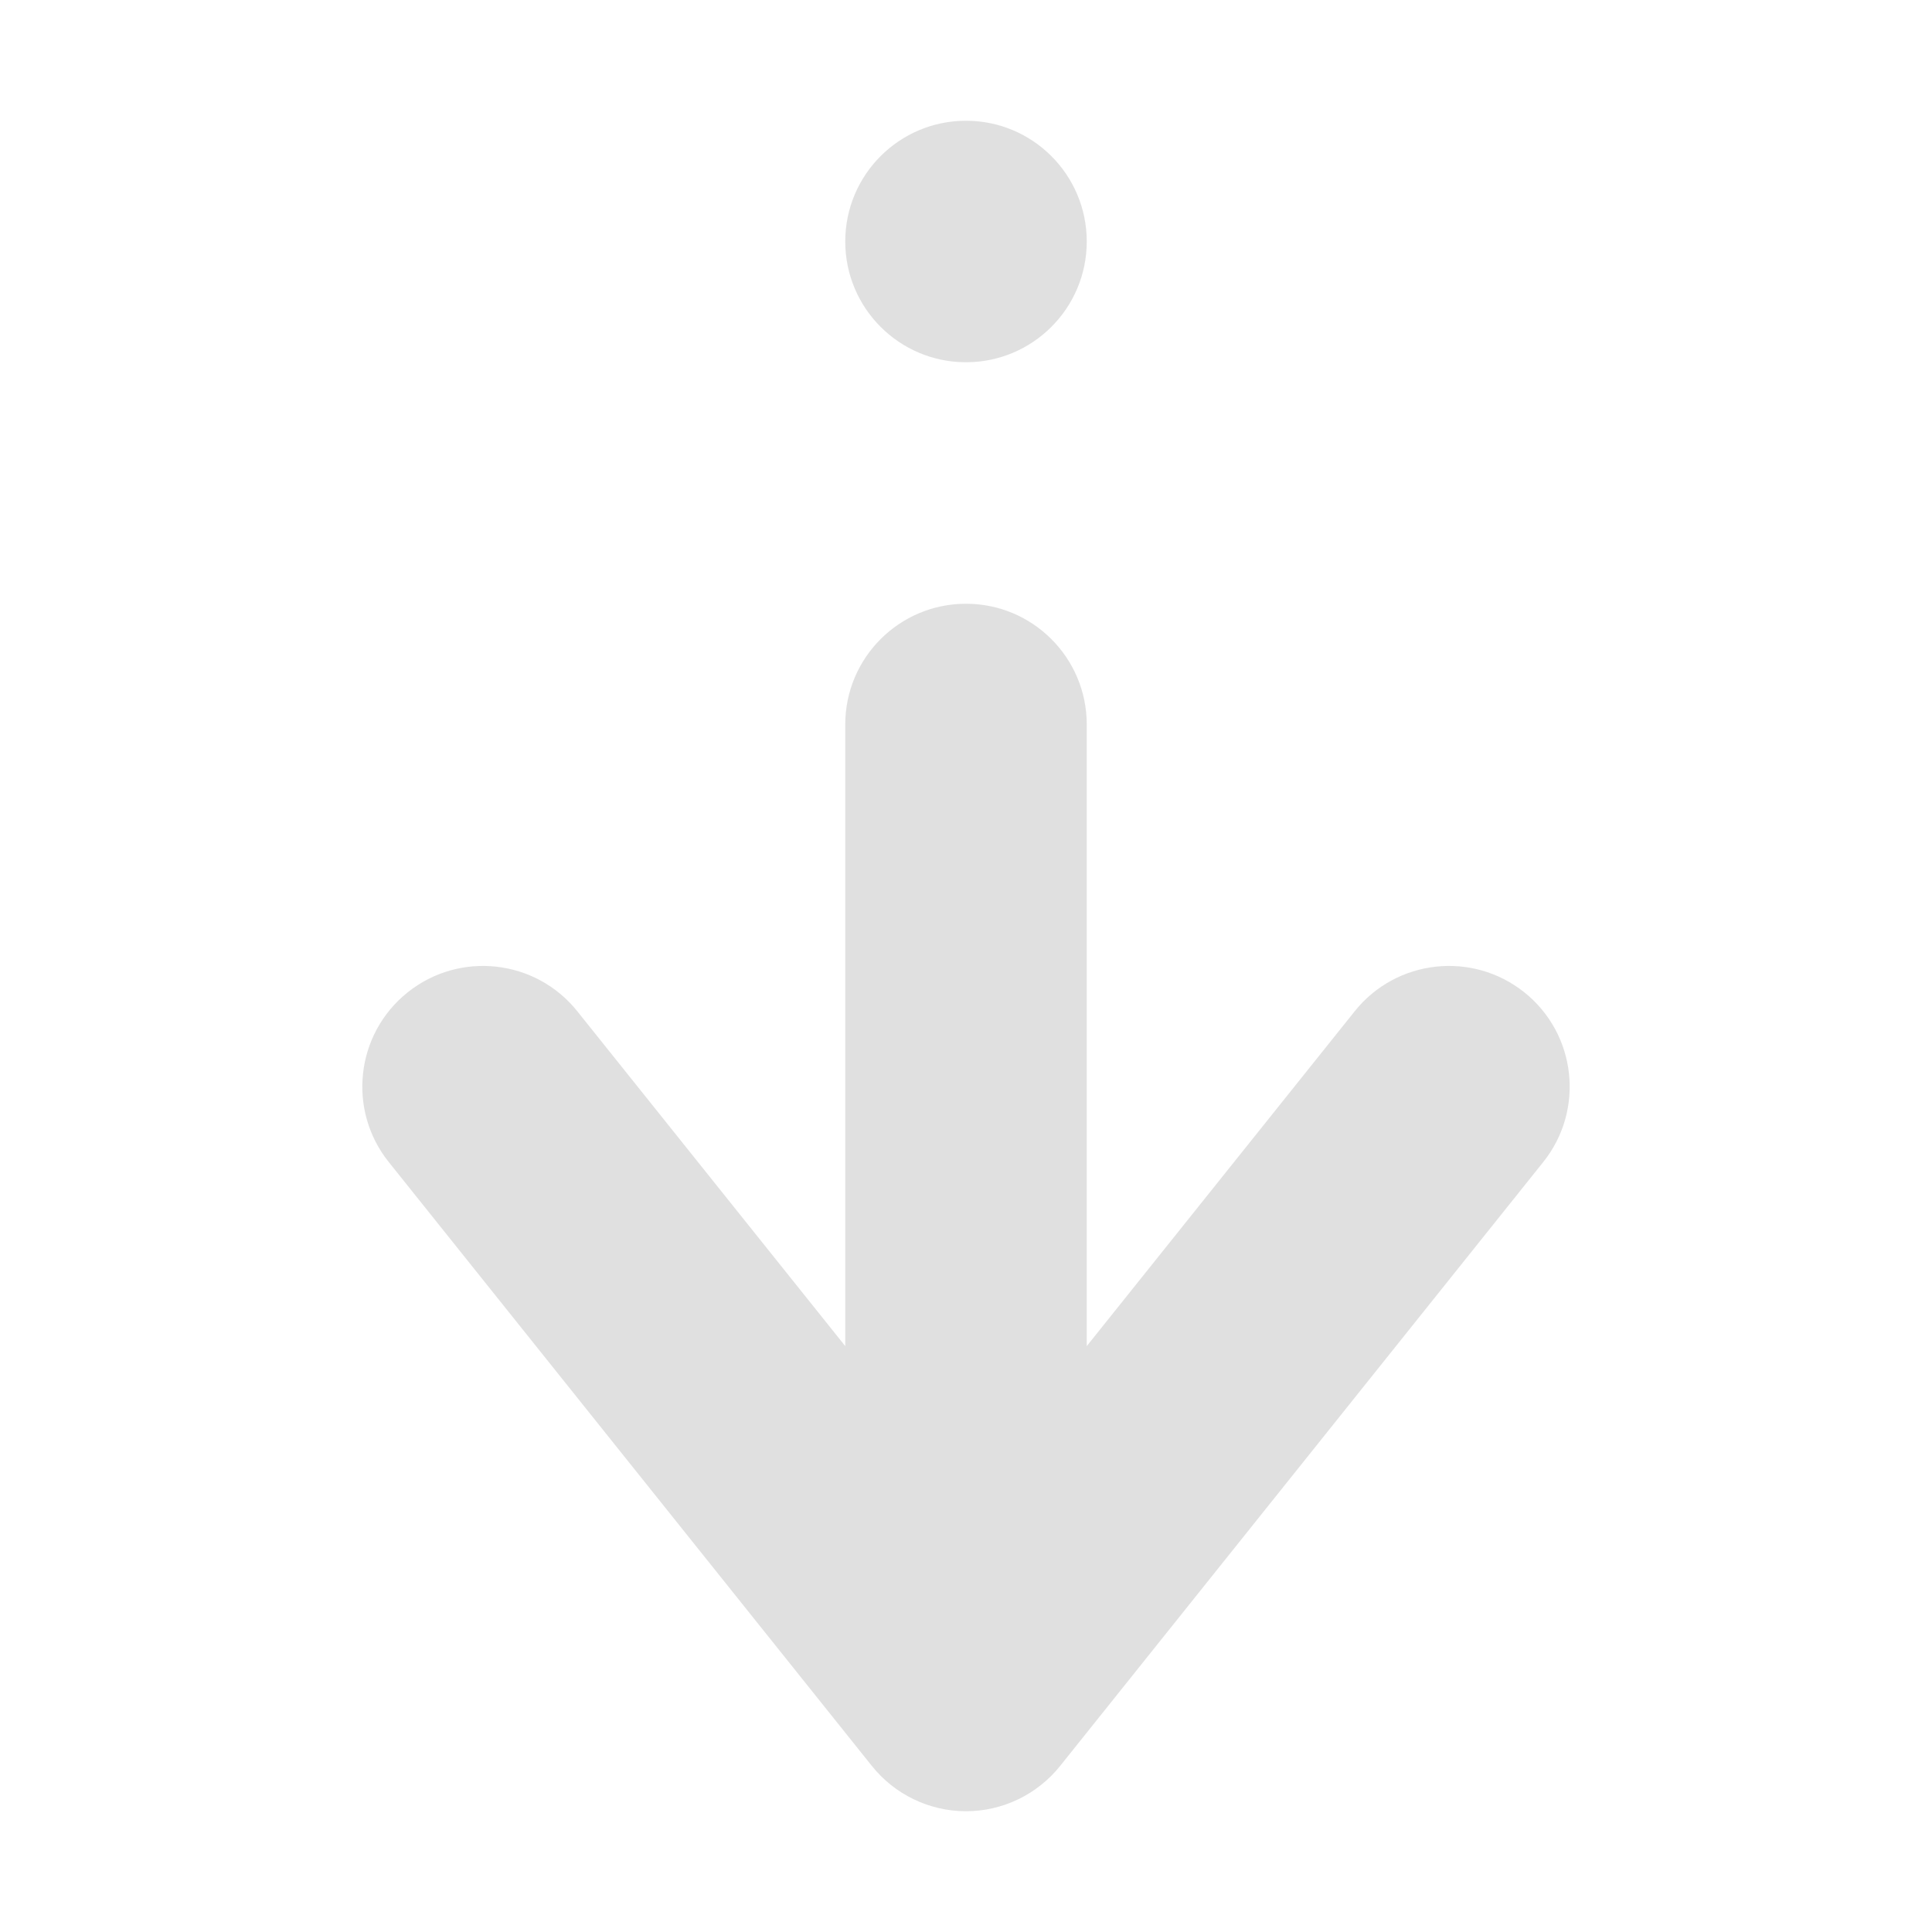
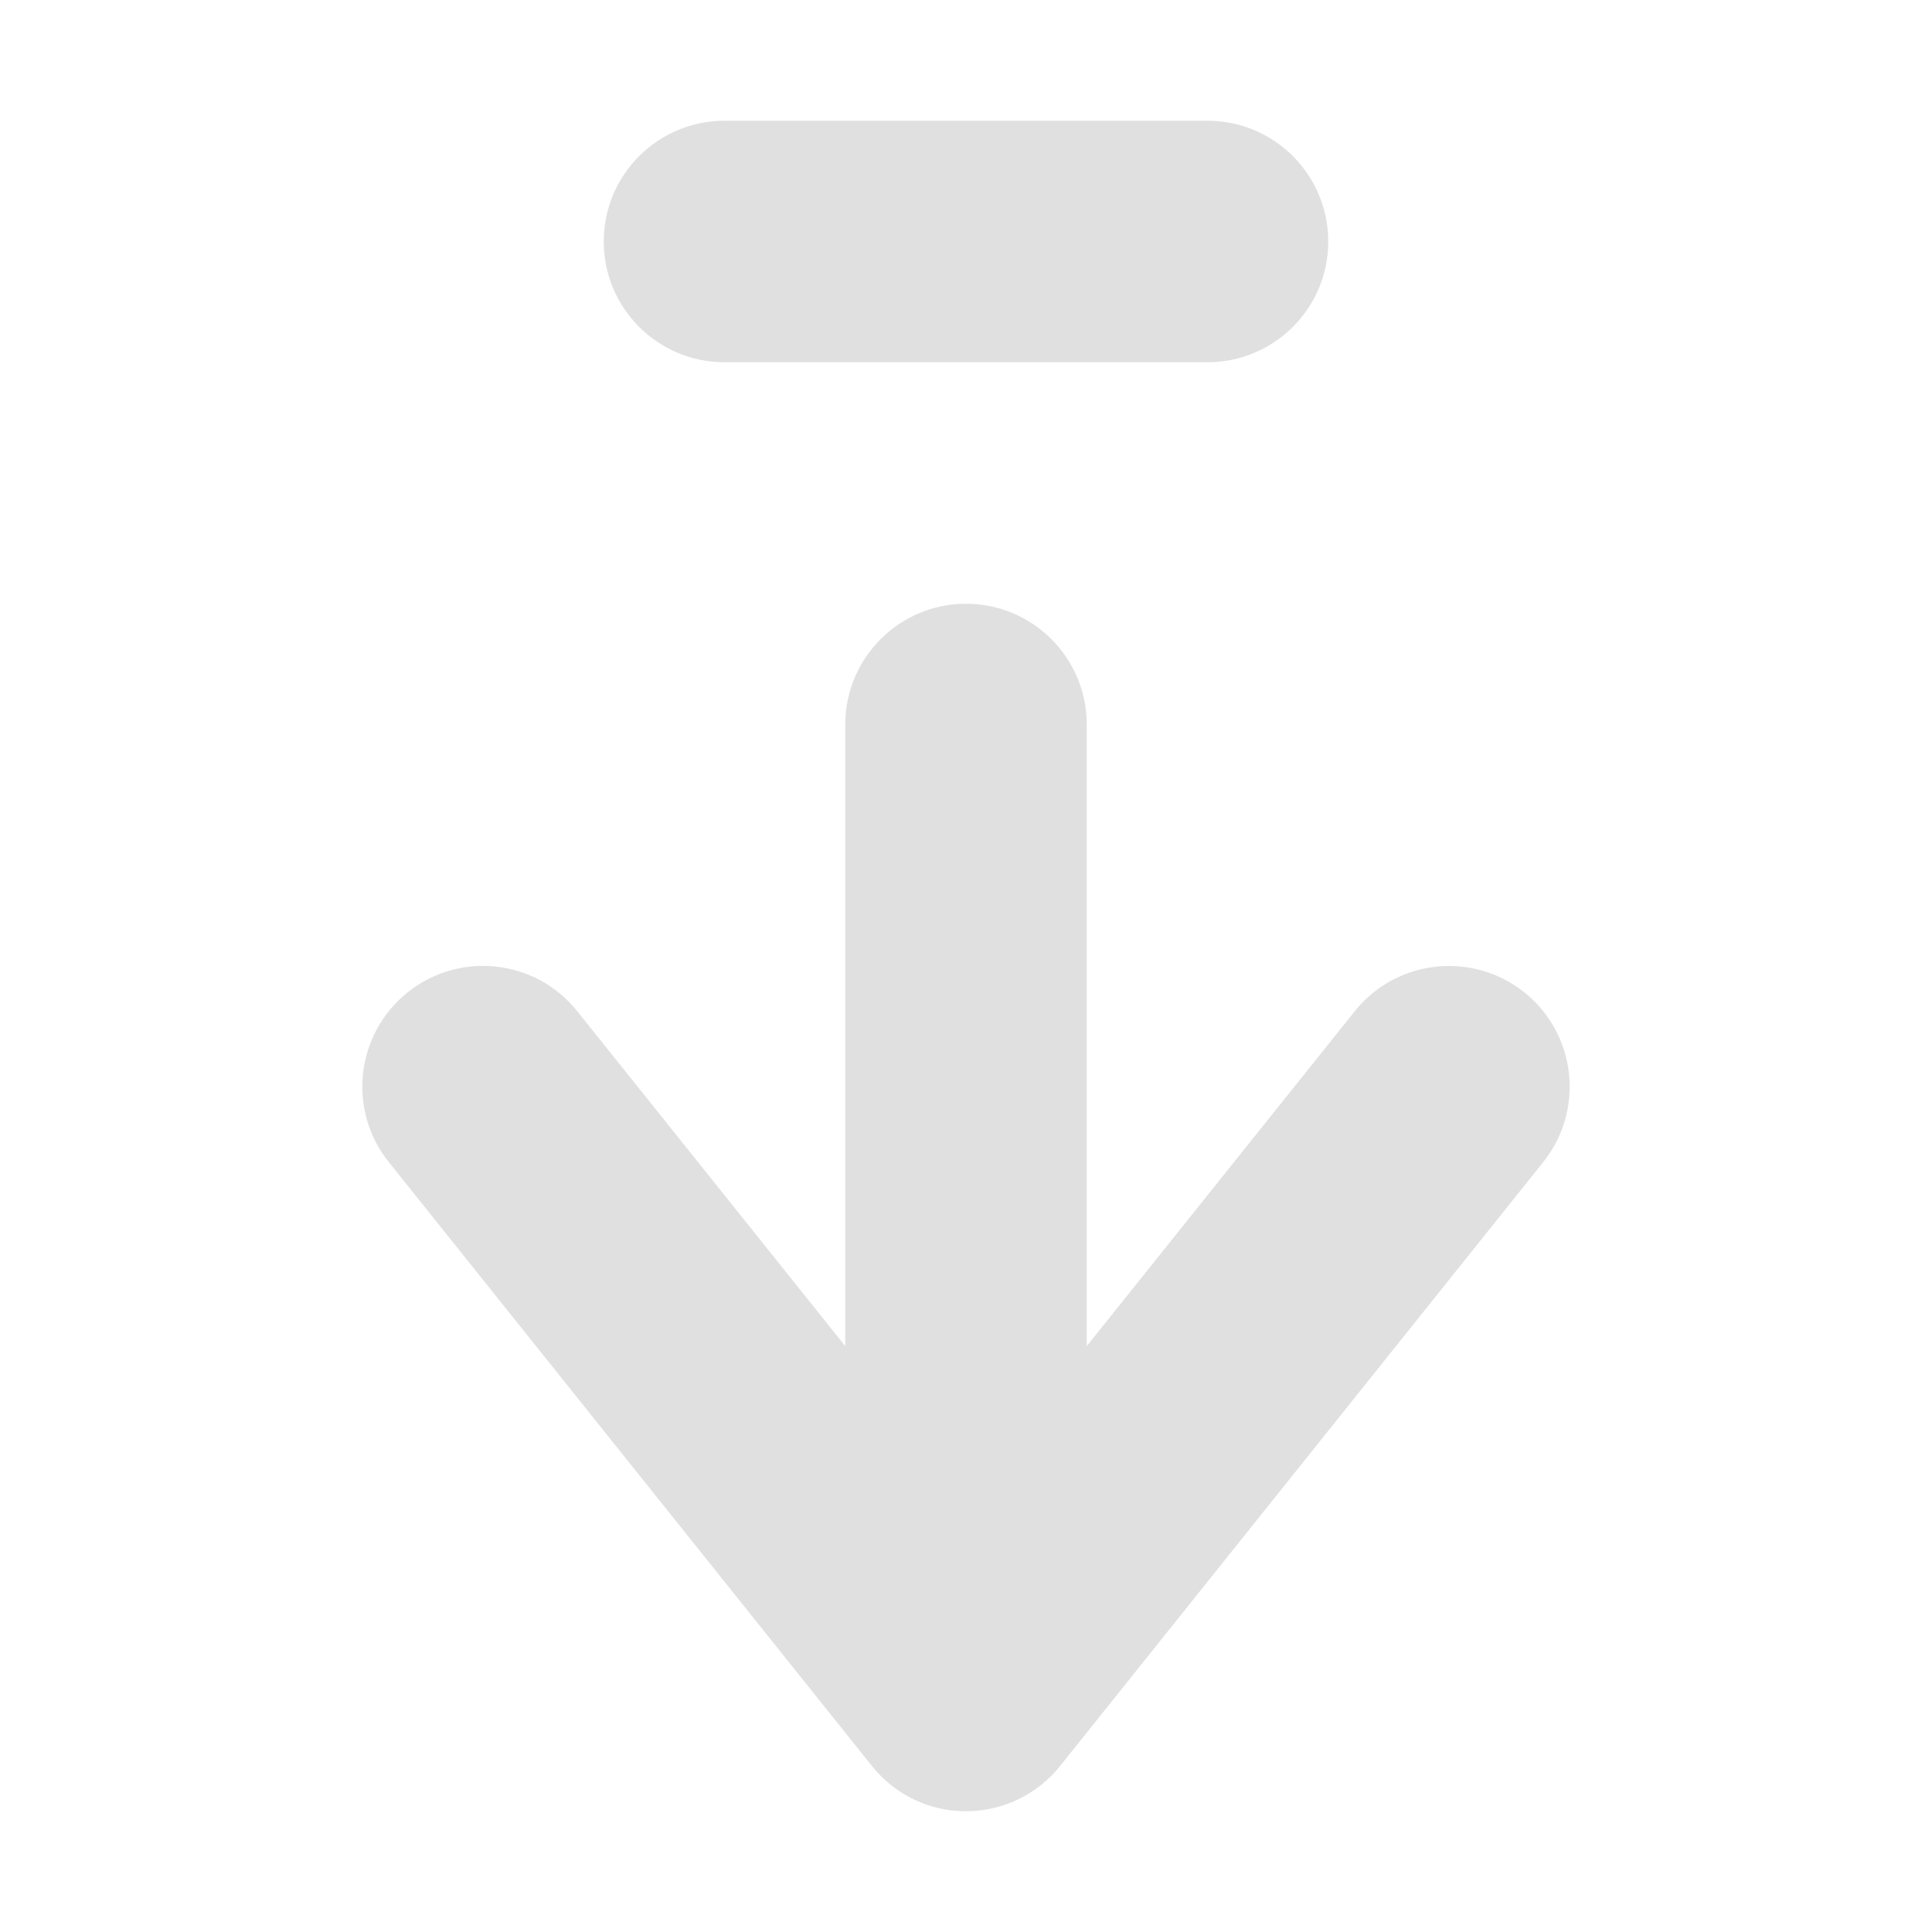
<svg xmlns="http://www.w3.org/2000/svg" width="16" height="16" version="1.1" viewBox="0 0 16 16">
-   <g transform="translate(0 -1036.4)">
-     <path d="m7.996 1051.4a1 1 0 0 1 -0.777 -0.377l-4-5a1 1 0 0 1 0.156 -1.404 1 1 0 0 1 1.406 0.156l2.219 2.773v-5.148a1 1 0 0 1 1 -1 1 1 0 0 1 1 1v5.148l2.219-2.773a1 1 0 0 1 1.406 -0.156 1 1 0 0 1 0.156 1.404l-4 5a1 1 0 0 1 -0.785 0.377zm0.004-12a1 1 0 0 1 -1 -1 1 1 0 0 1 1 -1 1 1 0 0 1 1 1 1 1 0 0 1 -1 1z" color="#000000" color-rendering="auto" dominant-baseline="auto" fill="#e0e0e0" fill-opacity=".996" image-rendering="auto" shape-rendering="auto" solid-color="#000000" style="font-feature-settings:normal;font-variant-alternates:normal;font-variant-caps:normal;font-variant-east-asian:normal;font-variant-ligatures:normal;font-variant-numeric:normal;font-variant-position:normal;isolation:auto;mix-blend-mode:normal;shape-padding:0;text-decoration-color:#000000;text-decoration-line:none;text-decoration-style:solid;text-indent:0;text-orientation:mixed;text-transform:none;white-space:normal" />
-   </g>
+   <path d="m6 1a1 1 0 1 0 0 2h4a1 1 0 1 0 0 -2zm2 4c-0.552 0-1 0.448-1 1v5.148l-2.219-2.773c-0.345-0.432-0.975-0.502-1.406-0.156-0.43 0.345-0.5 0.973-0.156 1.404l4 5c0.189 0.237 0.474 0.377 0.777 0.377 0.306 9e-4 0.595-0.138 0.785-0.377l4-5c0.344-0.431 0.274-1.059-0.156-1.404-0.431-0.345-1.061-0.275-1.406 0.156l-2.219 2.773v-5.148c0-0.552-0.448-1-1-1z" color="#000000" color-rendering="auto" dominant-baseline="auto" fill="#e0e0e0" fill-opacity=".996" image-rendering="auto" shape-rendering="auto" solid-color="#000000" style="font-feature-settings:normal;font-variant-alternates:normal;font-variant-caps:normal;font-variant-ligatures:normal;font-variant-numeric:normal;font-variant-position:normal;isolation:auto;mix-blend-mode:normal;shape-padding:0;text-decoration-color:#000000;text-decoration-line:none;text-decoration-style:solid;text-indent:0;text-orientation:mixed;text-transform:none;white-space:normal" />
</svg>
